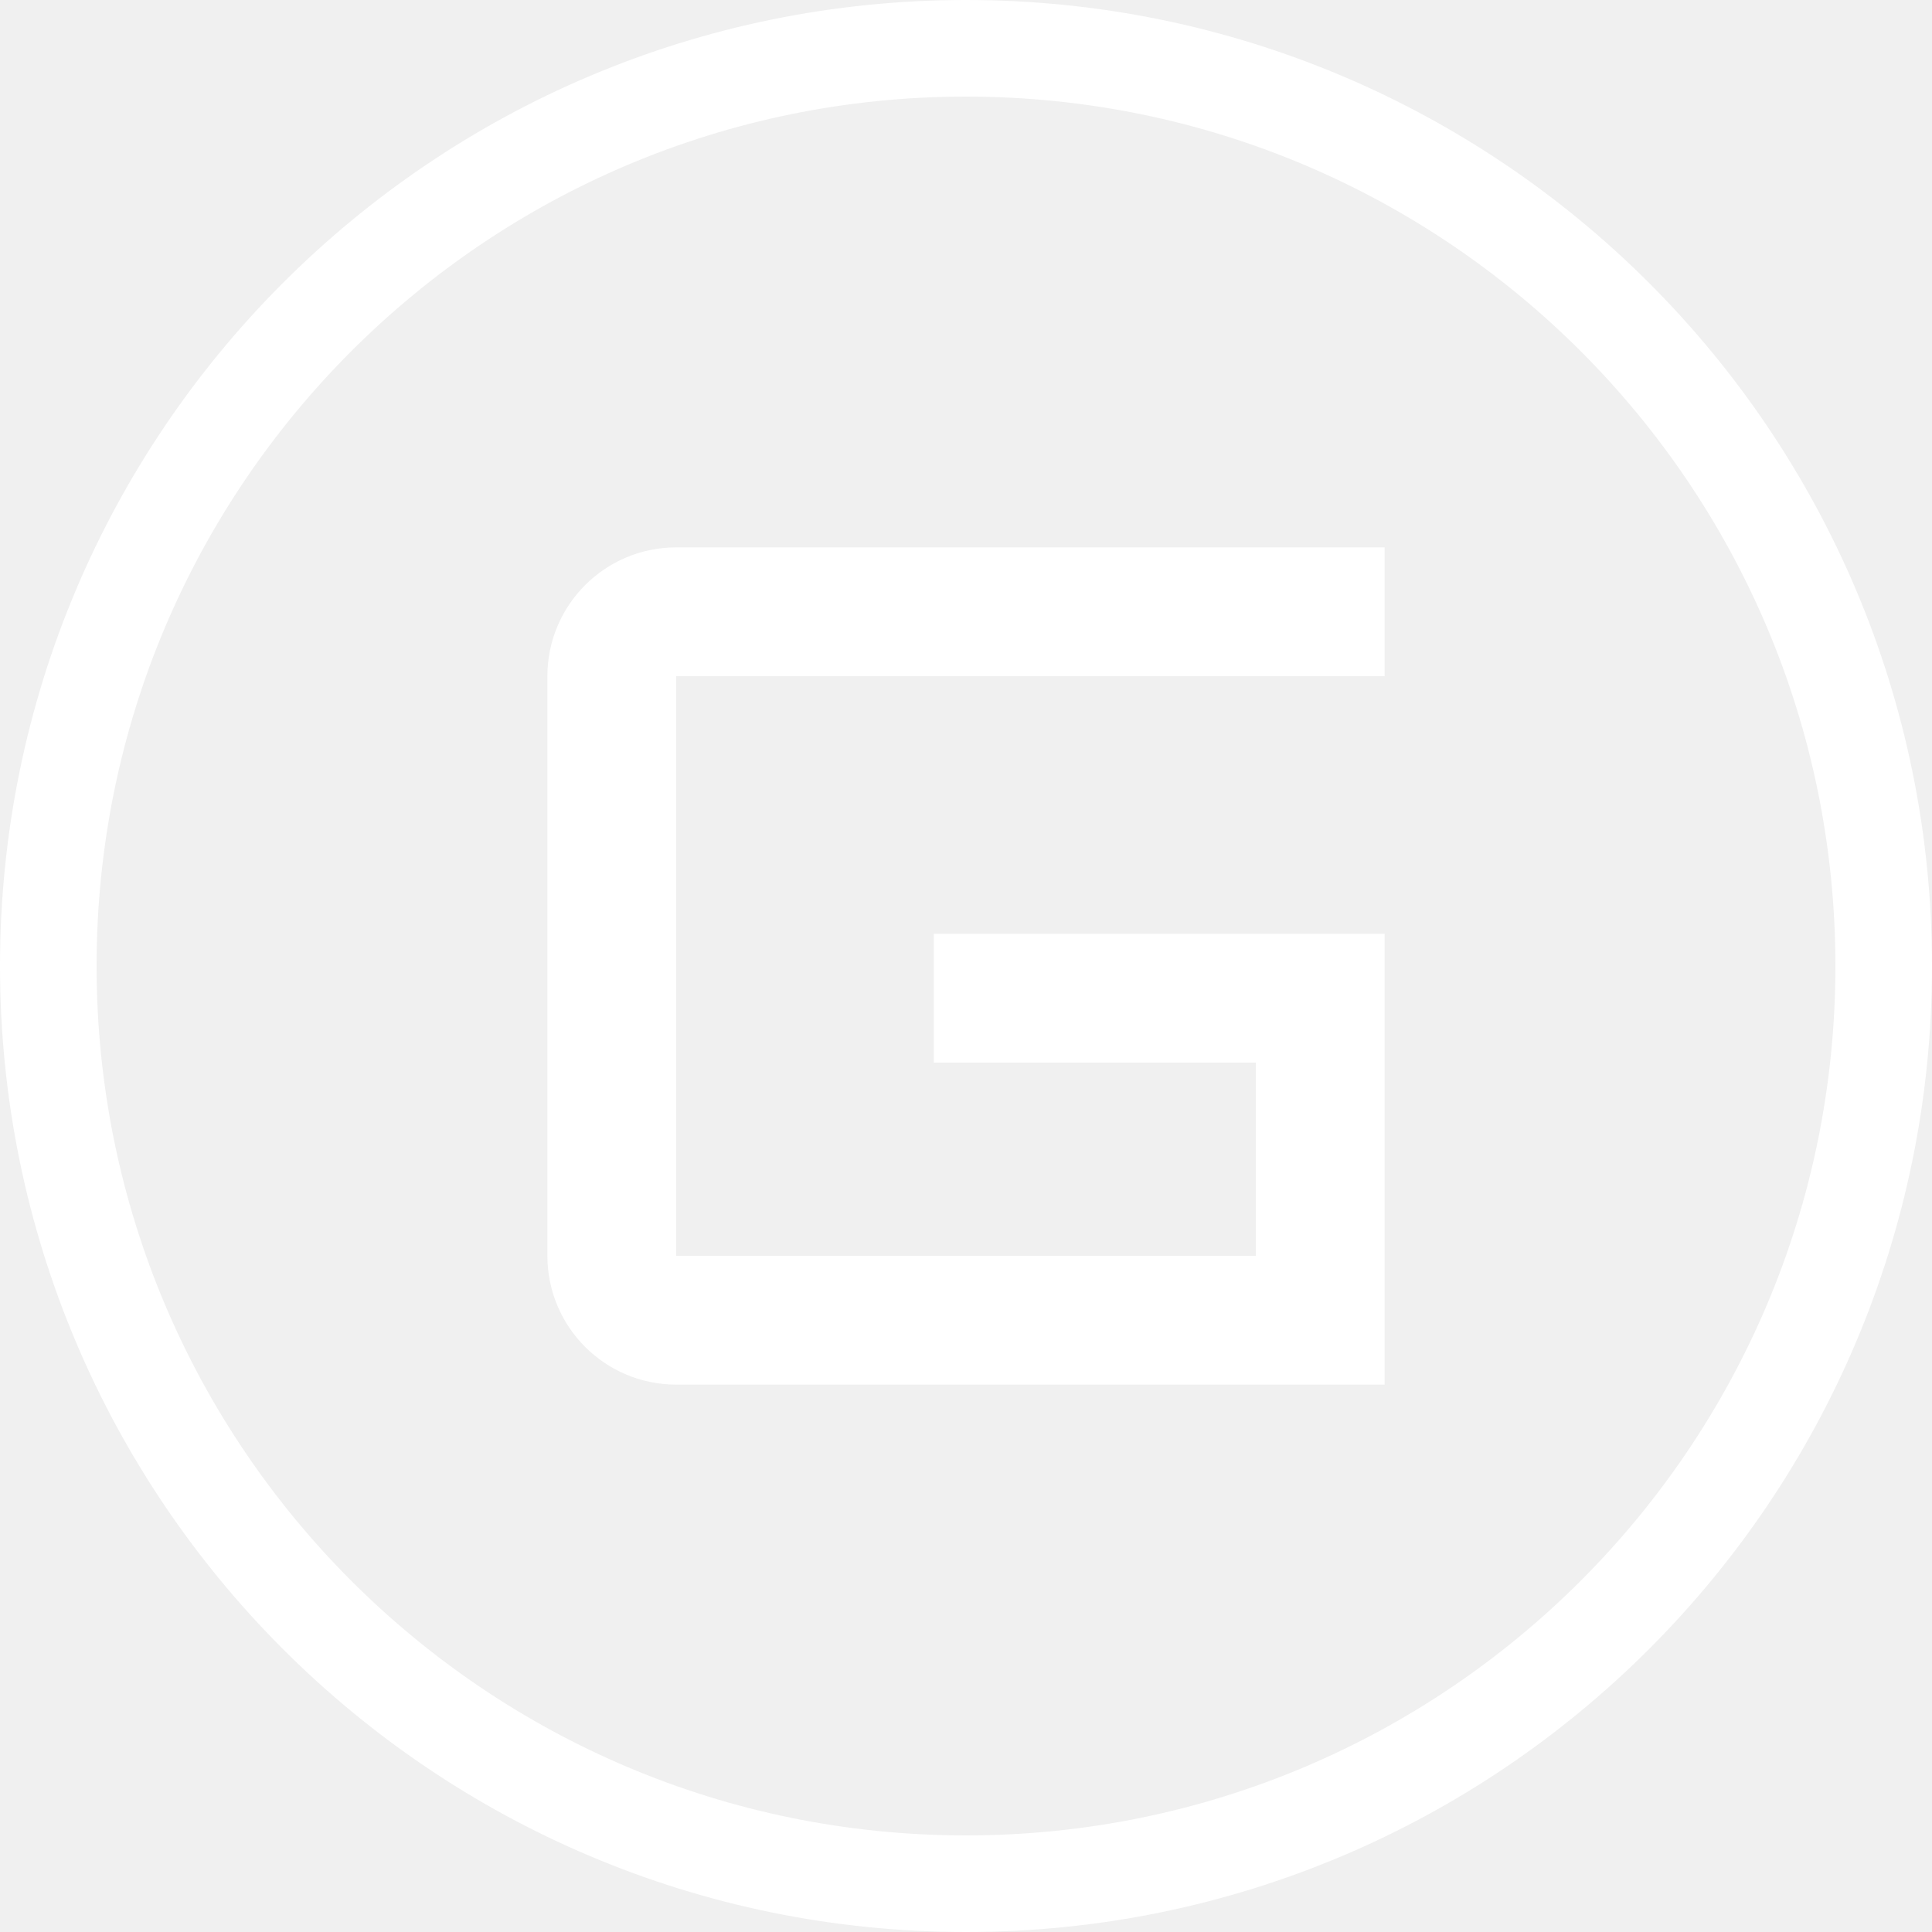
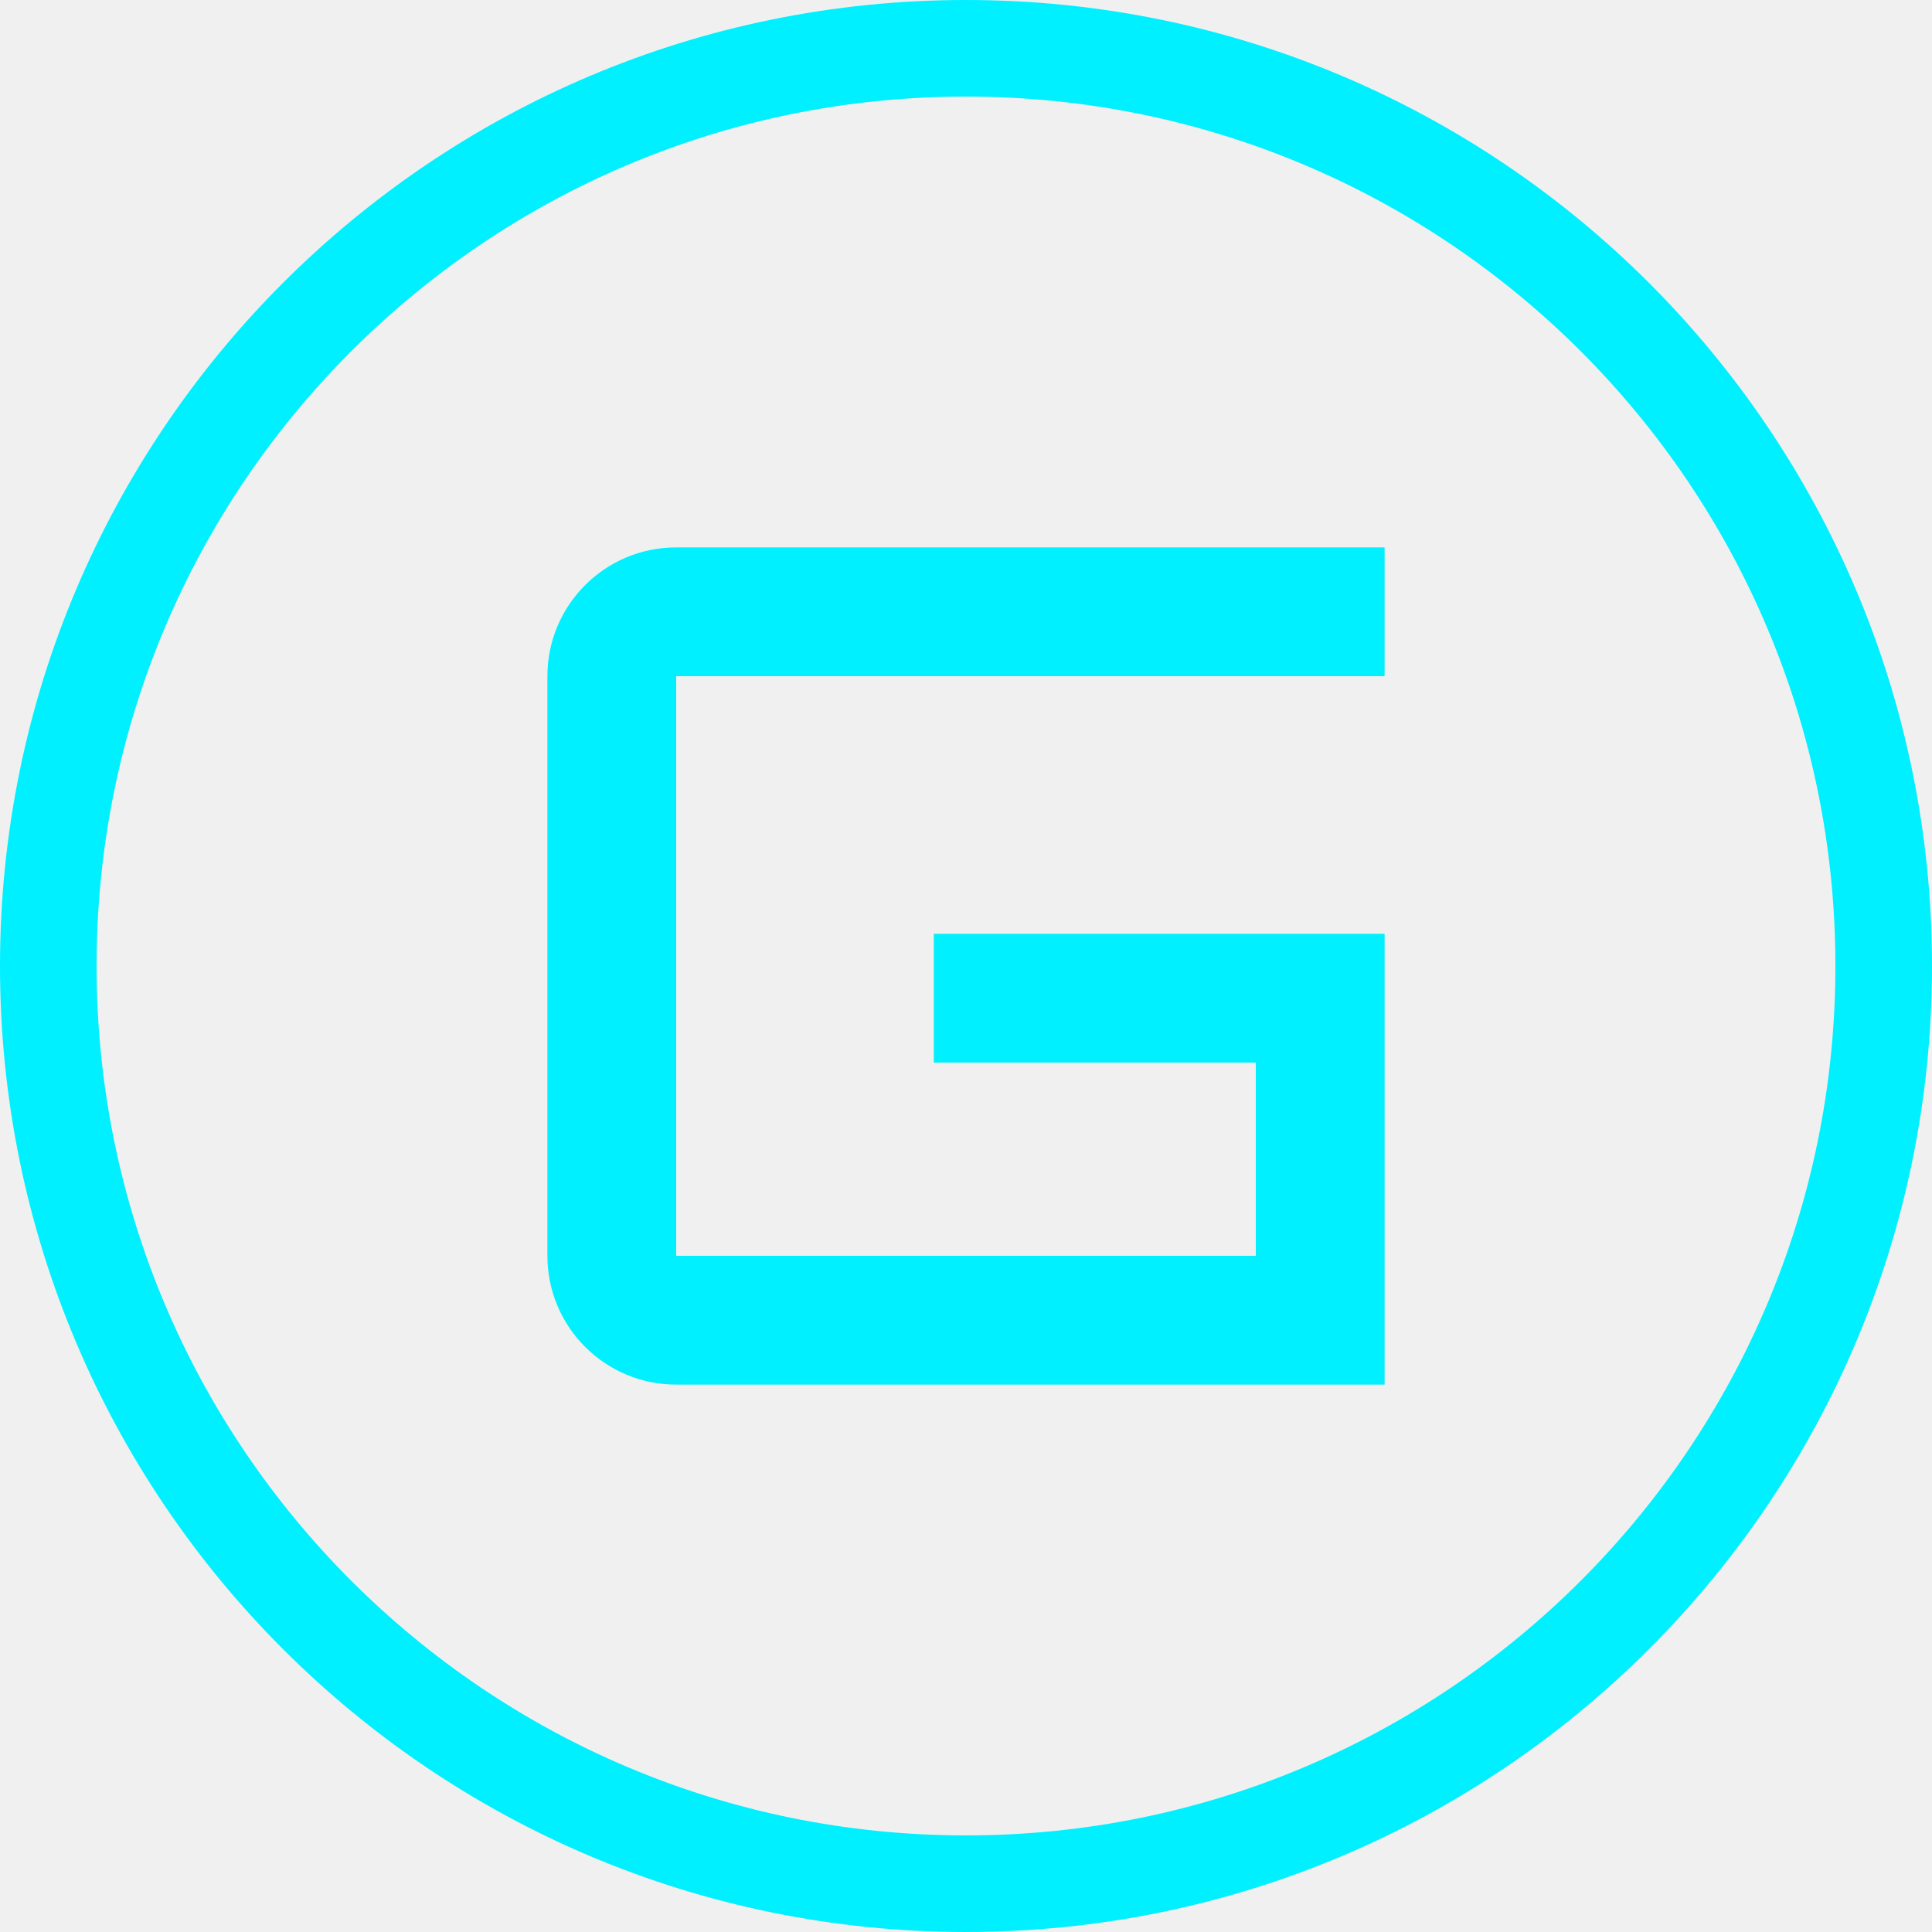
<svg xmlns="http://www.w3.org/2000/svg" width="30" height="30" viewBox="0 0 30 30" fill="none">
-   <path d="M8.5 10.5C8.5 9.395 9.395 8.5 10.5 8.5H21.5V10.5H10.5V19.5H19.5V16.5H14.5V14.5H21.5V21.5H10.5C9.395 21.5 8.5 20.605 8.5 19.5V10.5Z" fill="white" />
-   <rect x="0.75" y="0.75" width="28.5" height="28.5" rx="14.25" stroke="white" stroke-width="1.5" />
+   <path d="M8.5 10.5C8.5 9.395 9.395 8.5 10.5 8.5H21.5V10.5H10.5V19.5H19.5V16.5H14.5V14.5H21.5V21.5H10.5C9.395 21.5 8.5 20.605 8.5 19.5V10.5Z" fill="#00F0FF" />
+   <rect x="0.75" y="0.75" width="28.5" height="28.5" rx="14.25" stroke="#00F0FF" stroke-width="1.5" />
</svg>
